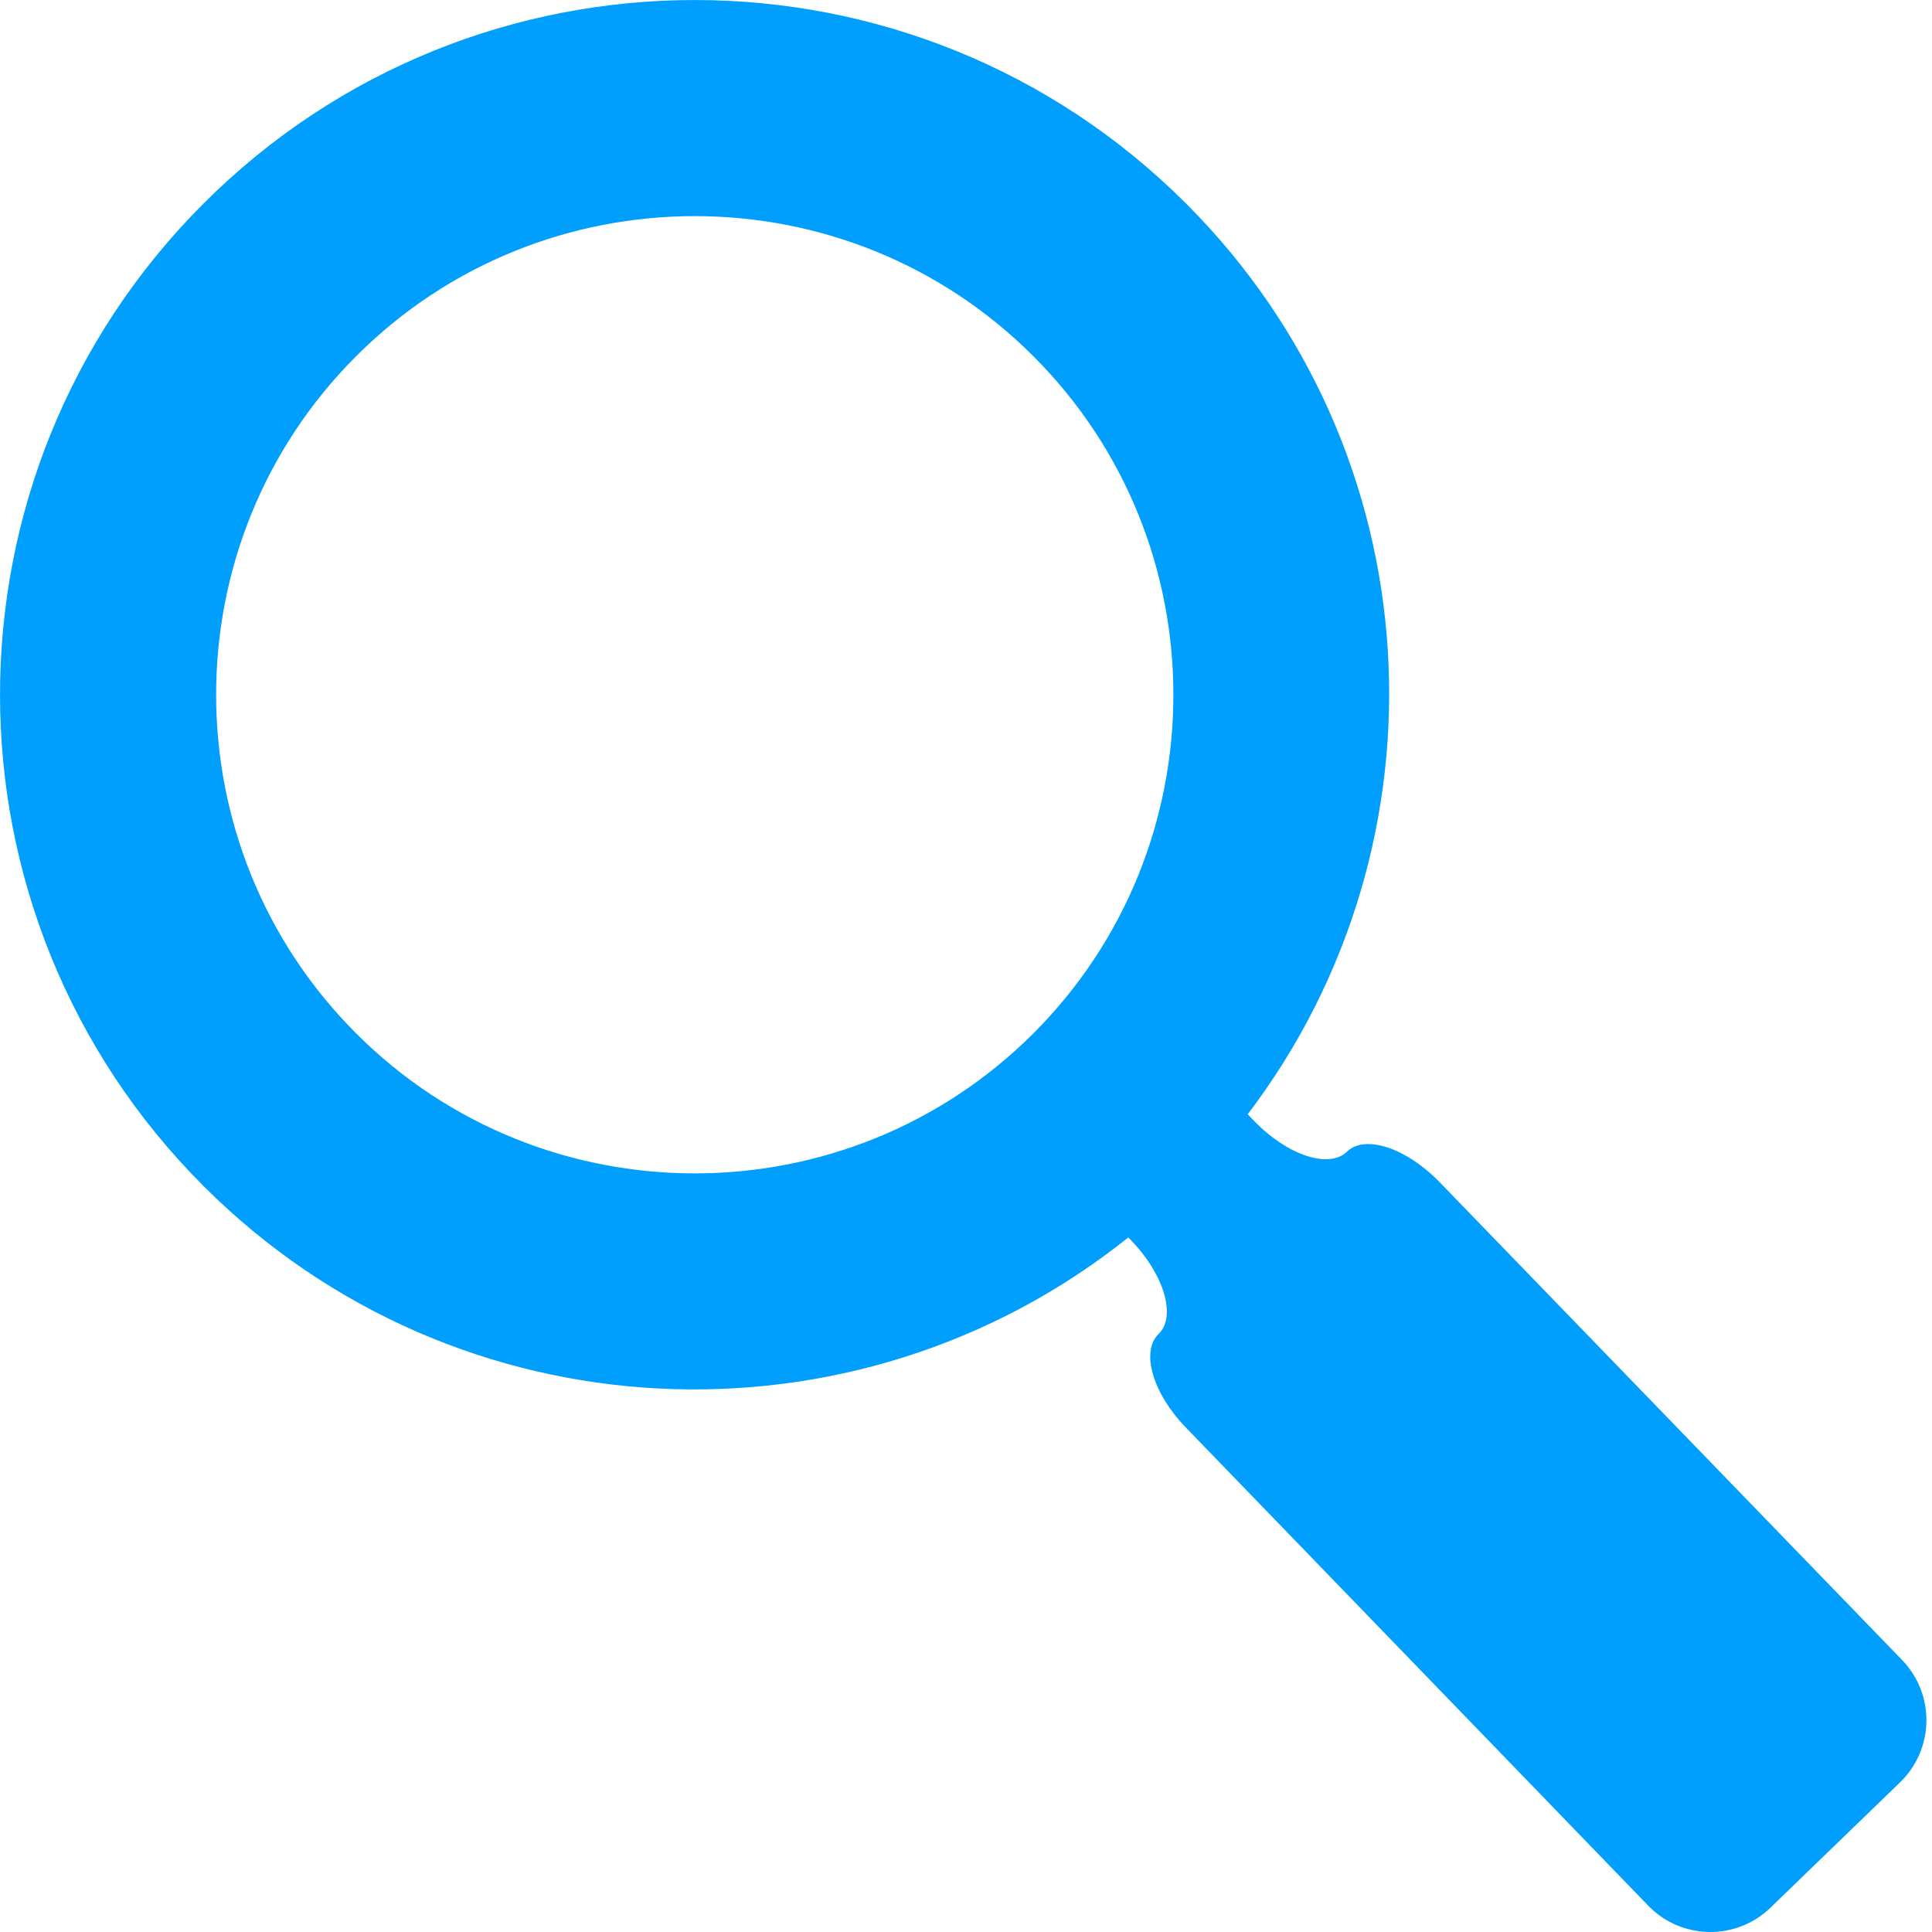
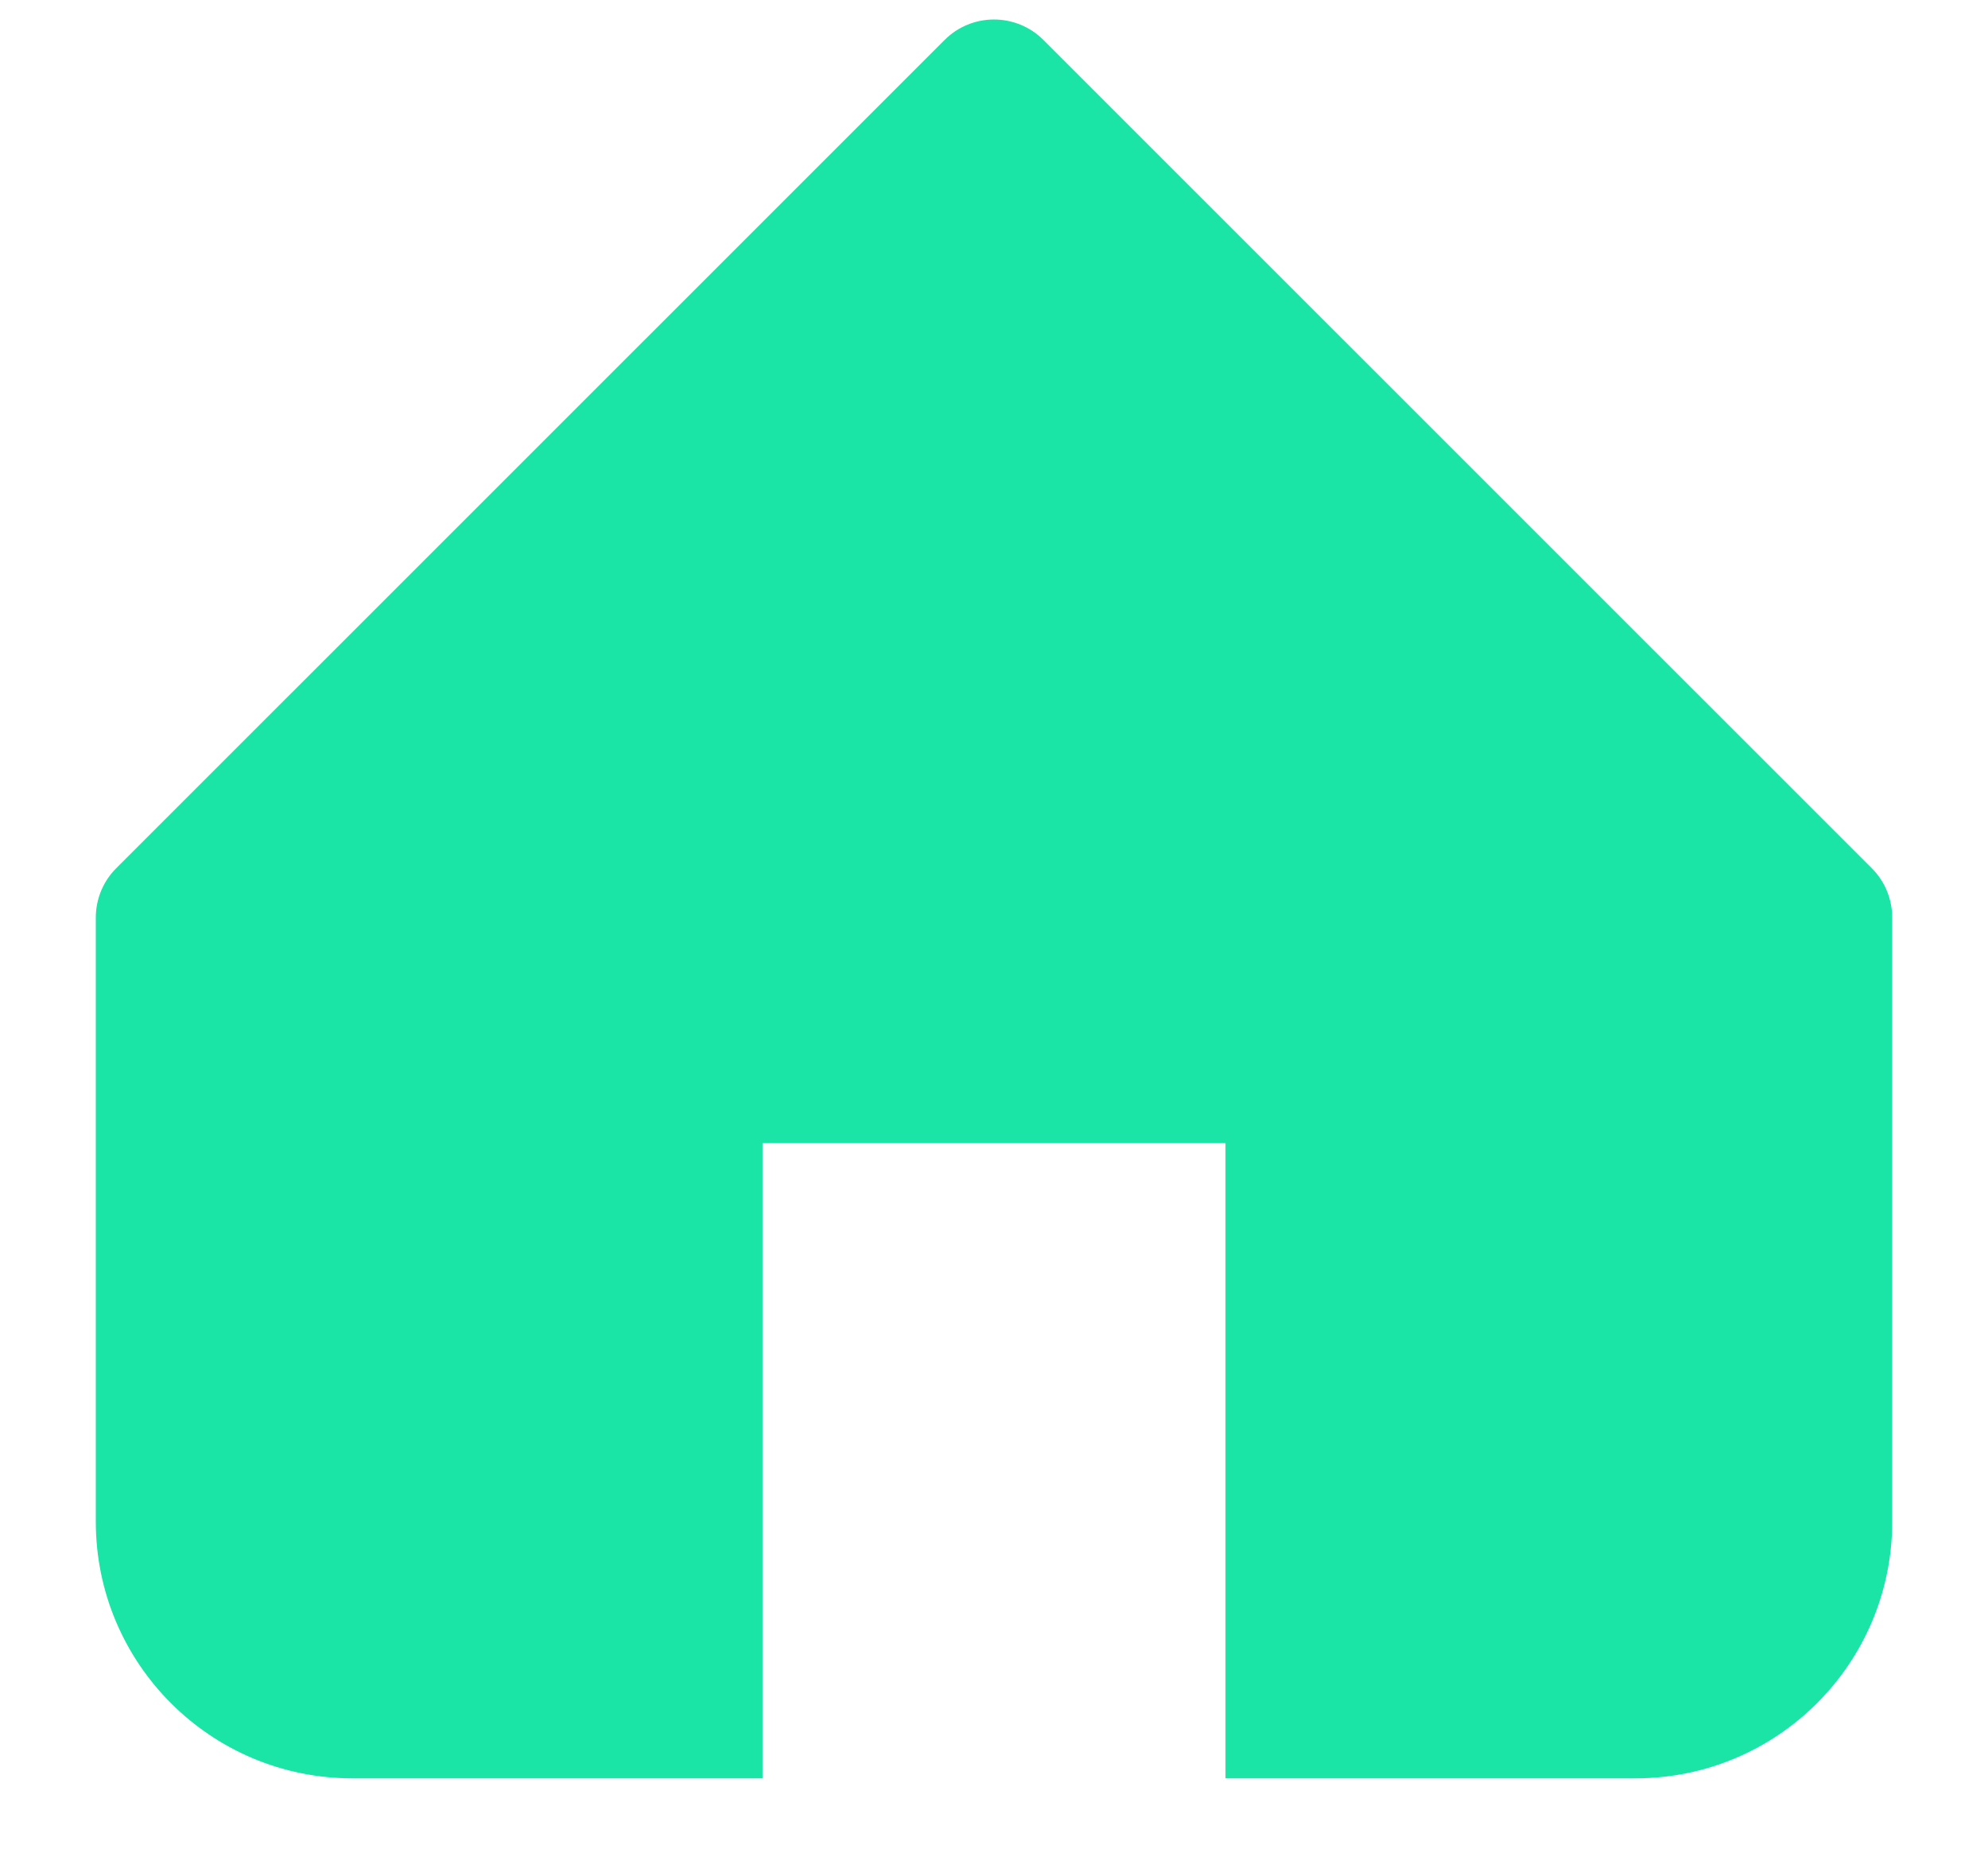
- <svg xmlns="http://www.w3.org/2000/svg" width="20" height="20" viewBox="0 0 20 20" fill="none">
-   <path d="M19.691 17.185L14.903 12.238C14.559 11.883 14.13 11.741 13.944 11.922C13.758 12.102 13.328 11.961 12.985 11.606L12.916 11.535C15.06 8.716 14.852 4.68 12.278 2.107C9.469 -0.702 4.915 -0.702 2.107 2.107C-0.702 4.915 -0.702 9.469 2.107 12.278C4.724 14.896 8.855 15.071 11.68 12.81L11.71 12.841C12.053 13.196 12.18 13.63 11.993 13.81C11.807 13.991 11.933 14.425 12.277 14.779L17.063 19.728C17.406 20.082 17.972 20.092 18.327 19.749L19.671 18.449C20.024 18.106 20.034 17.541 19.691 17.185ZM10.698 10.697C8.765 12.63 5.619 12.63 3.687 10.698C1.754 8.765 1.754 5.619 3.687 3.687C5.619 1.754 8.765 1.754 10.697 3.687C12.63 5.619 12.63 8.765 10.698 10.697Z" fill="#009EFD" />
+ <svg xmlns="http://www.w3.org/2000/svg" width="16" height="15" viewBox="0 0 16 15" fill="none">
+   <path d="M8.398 0.322C8.178 0.102 7.821 0.102 7.602 0.322L0.936 6.987C0.83 7.092 0.771 7.236 0.771 7.386V12.246C0.771 13.387 1.695 14.312 2.836 14.312H6.137V9.2H9.863V14.312H13.163C14.304 14.312 15.229 13.387 15.229 12.246V7.386C15.229 7.236 15.17 7.092 15.064 6.987L8.398 0.322Z" fill="#1AE4A6" />
</svg>
